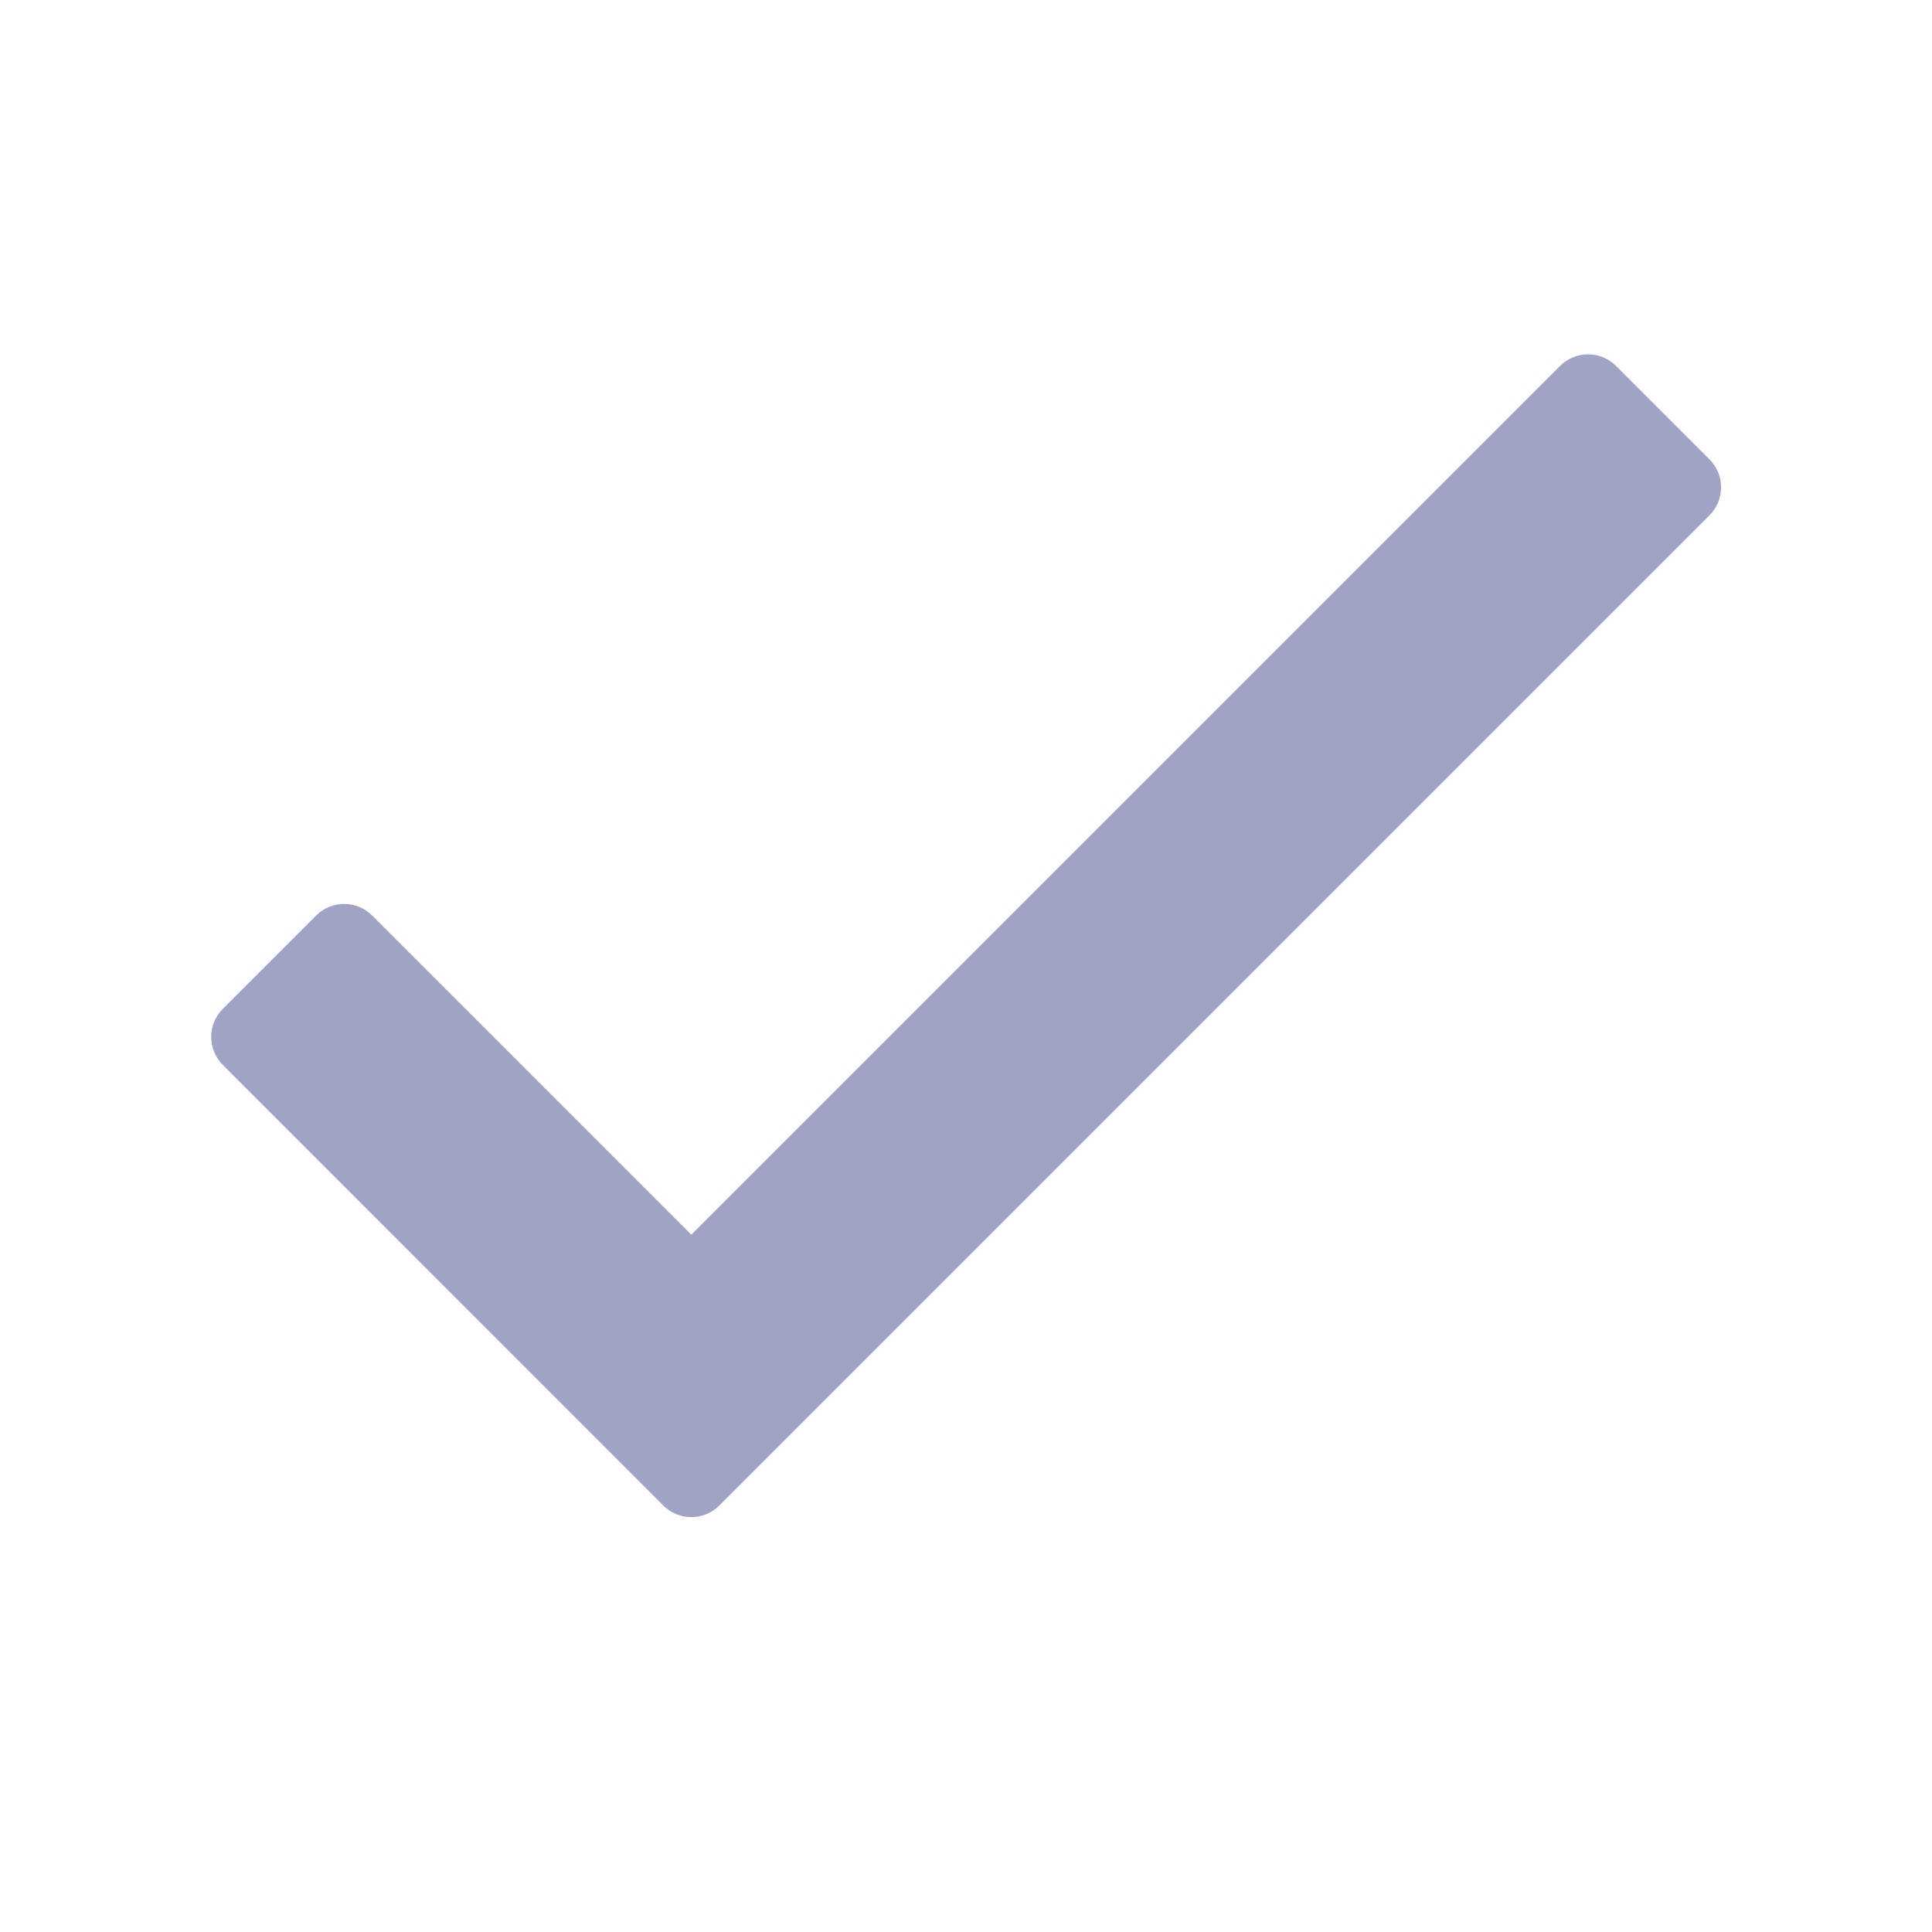
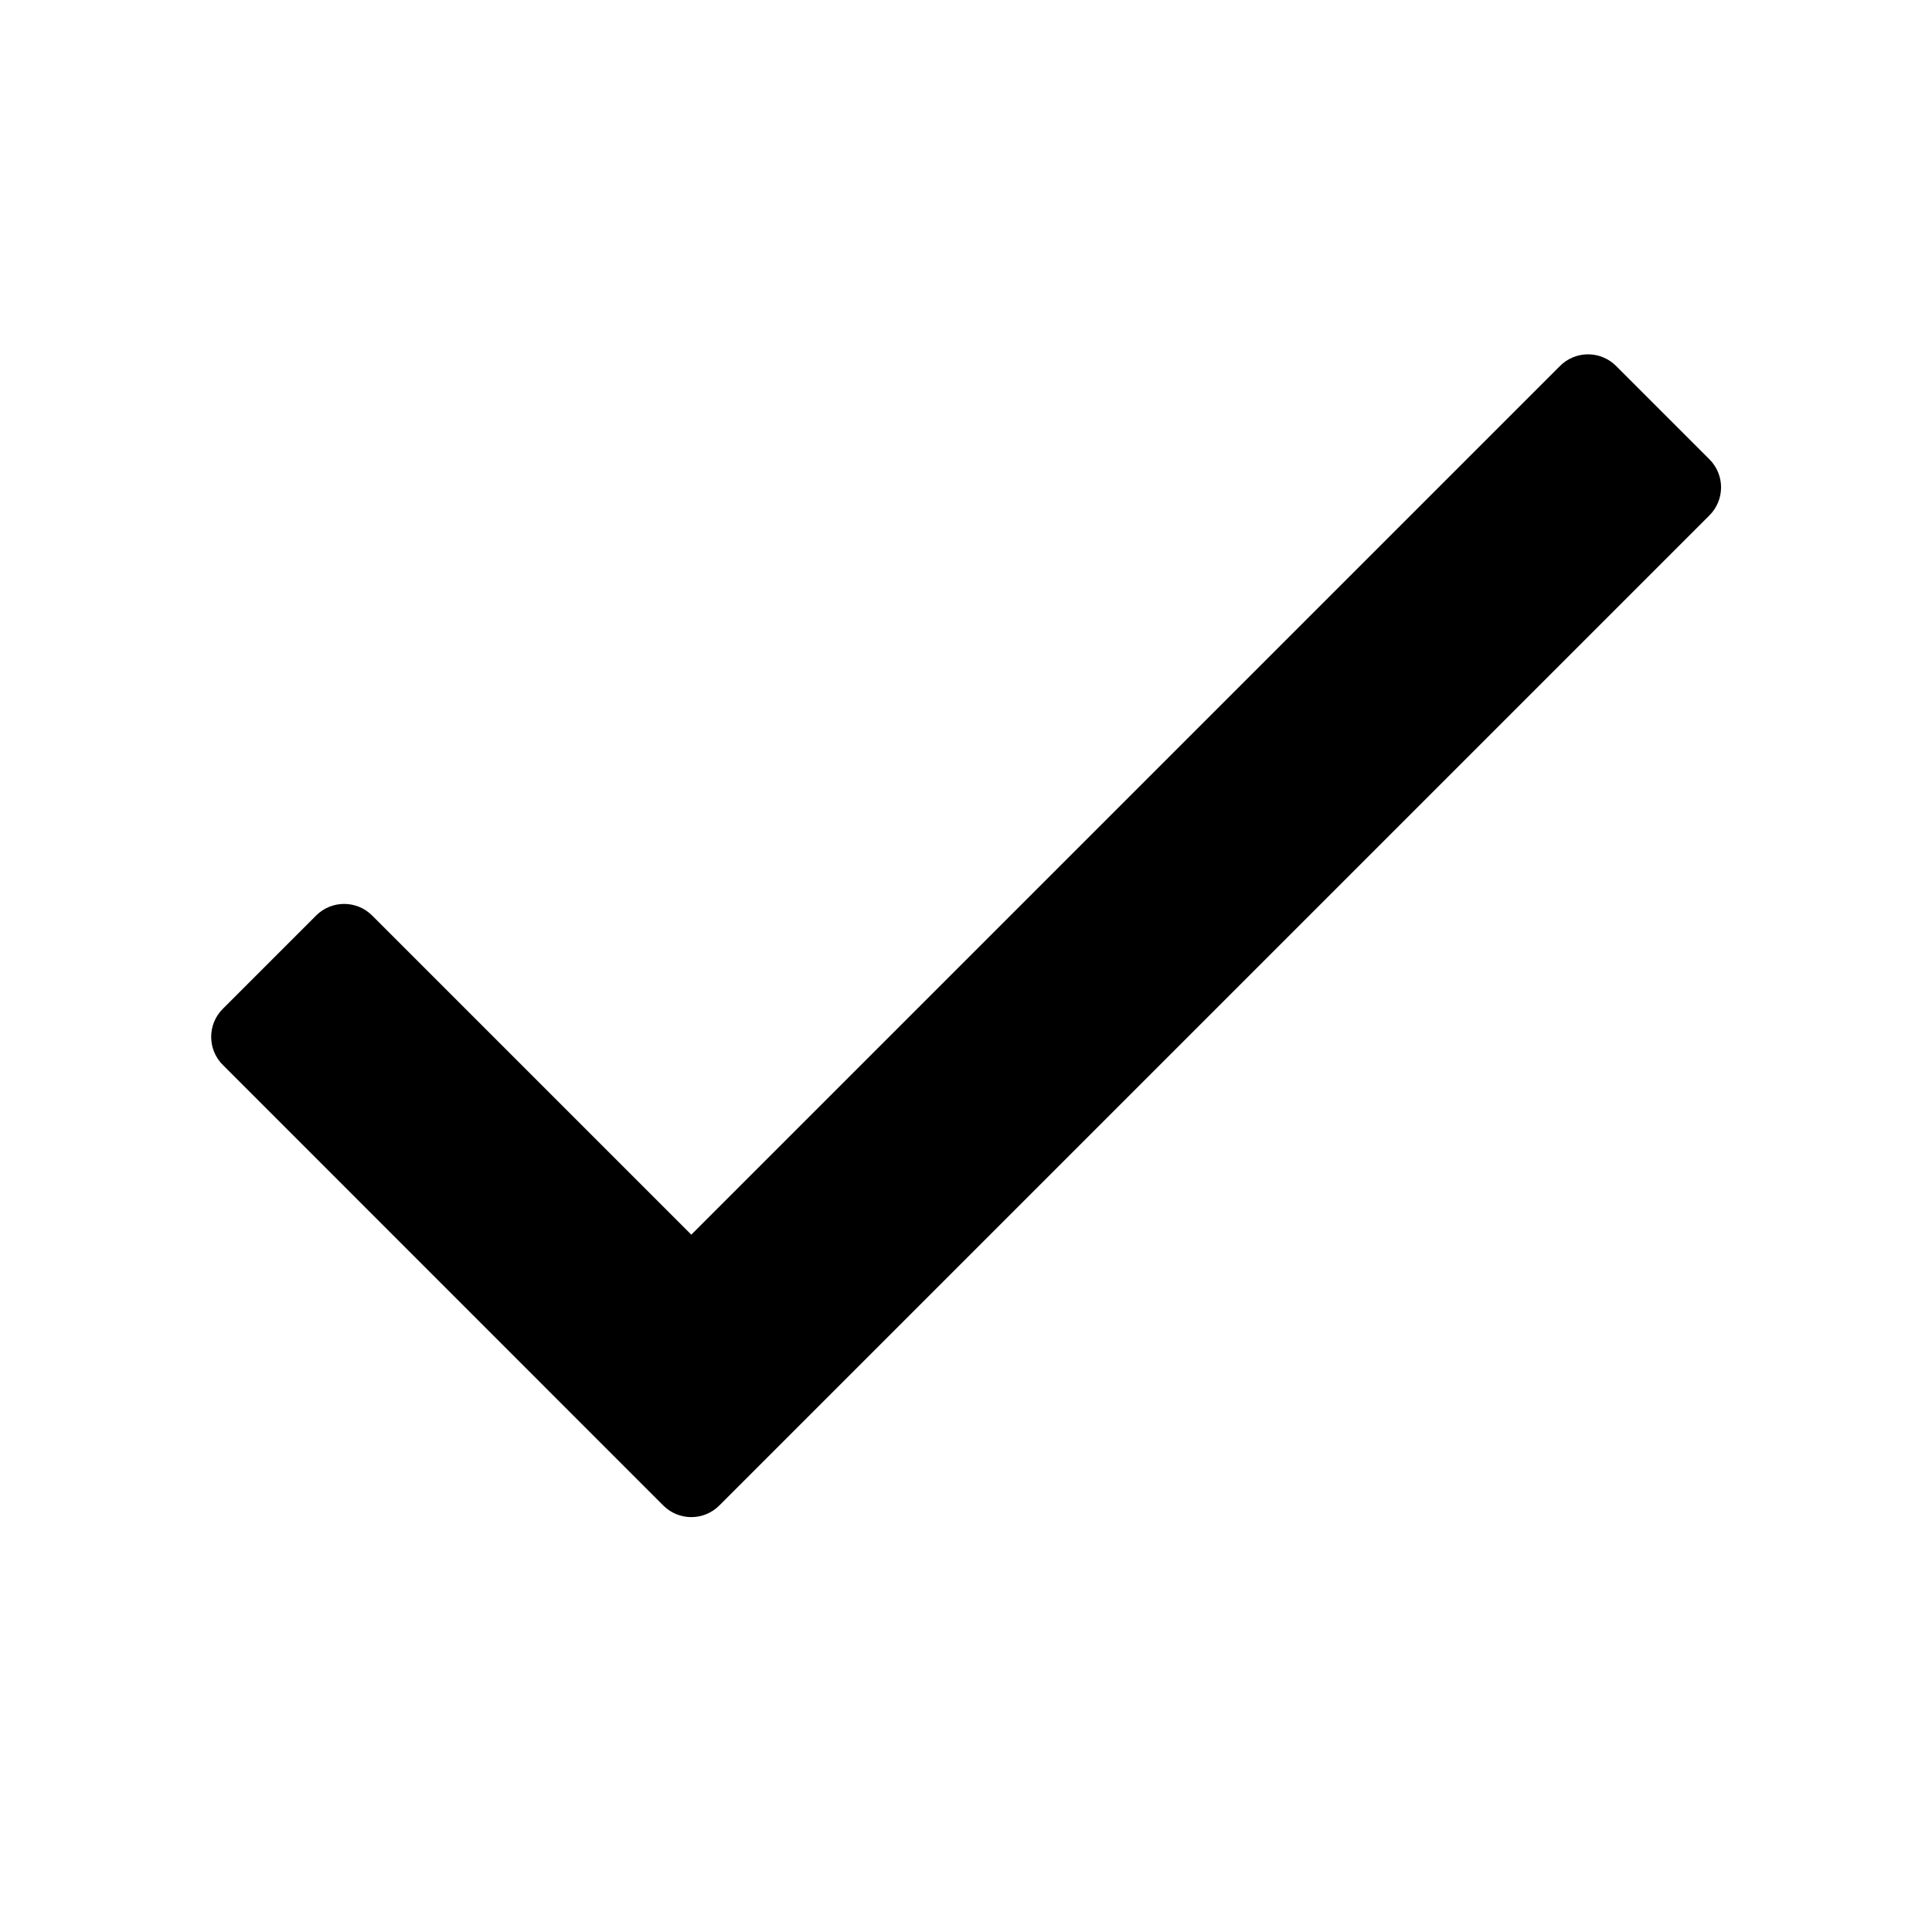
<svg xmlns="http://www.w3.org/2000/svg" width="16" height="16" viewBox="0 0 16 16">
  <g id="ic_checked" transform="translate(-1608 -84)">
    <rect id="Rectangle_520" data-name="Rectangle 520" width="16" height="16" transform="translate(1608 84)" fill="none" />
-     <path id="Path_4470" data-name="Path 4470" d="M11.918-9.968,4.725-2.775,2.082-5.418a.328.328,0,0,0-.464,0l-.773.773a.328.328,0,0,0,0,.464L4.493-.532a.328.328,0,0,0,.464,0l8.2-8.2a.328.328,0,0,0,0-.464l-.773-.773A.328.328,0,0,0,11.918-9.968Z" transform="translate(1609 97)" fill="#a0a3c4" />
+     <path id="Path_4470" data-name="Path 4470" d="M11.918-9.968,4.725-2.775,2.082-5.418a.328.328,0,0,0-.464,0l-.773.773a.328.328,0,0,0,0,.464L4.493-.532a.328.328,0,0,0,.464,0l8.2-8.2a.328.328,0,0,0,0-.464l-.773-.773A.328.328,0,0,0,11.918-9.968Z" transform="translate(1609 97)" fill="currentColor" />
  </g>
</svg>
